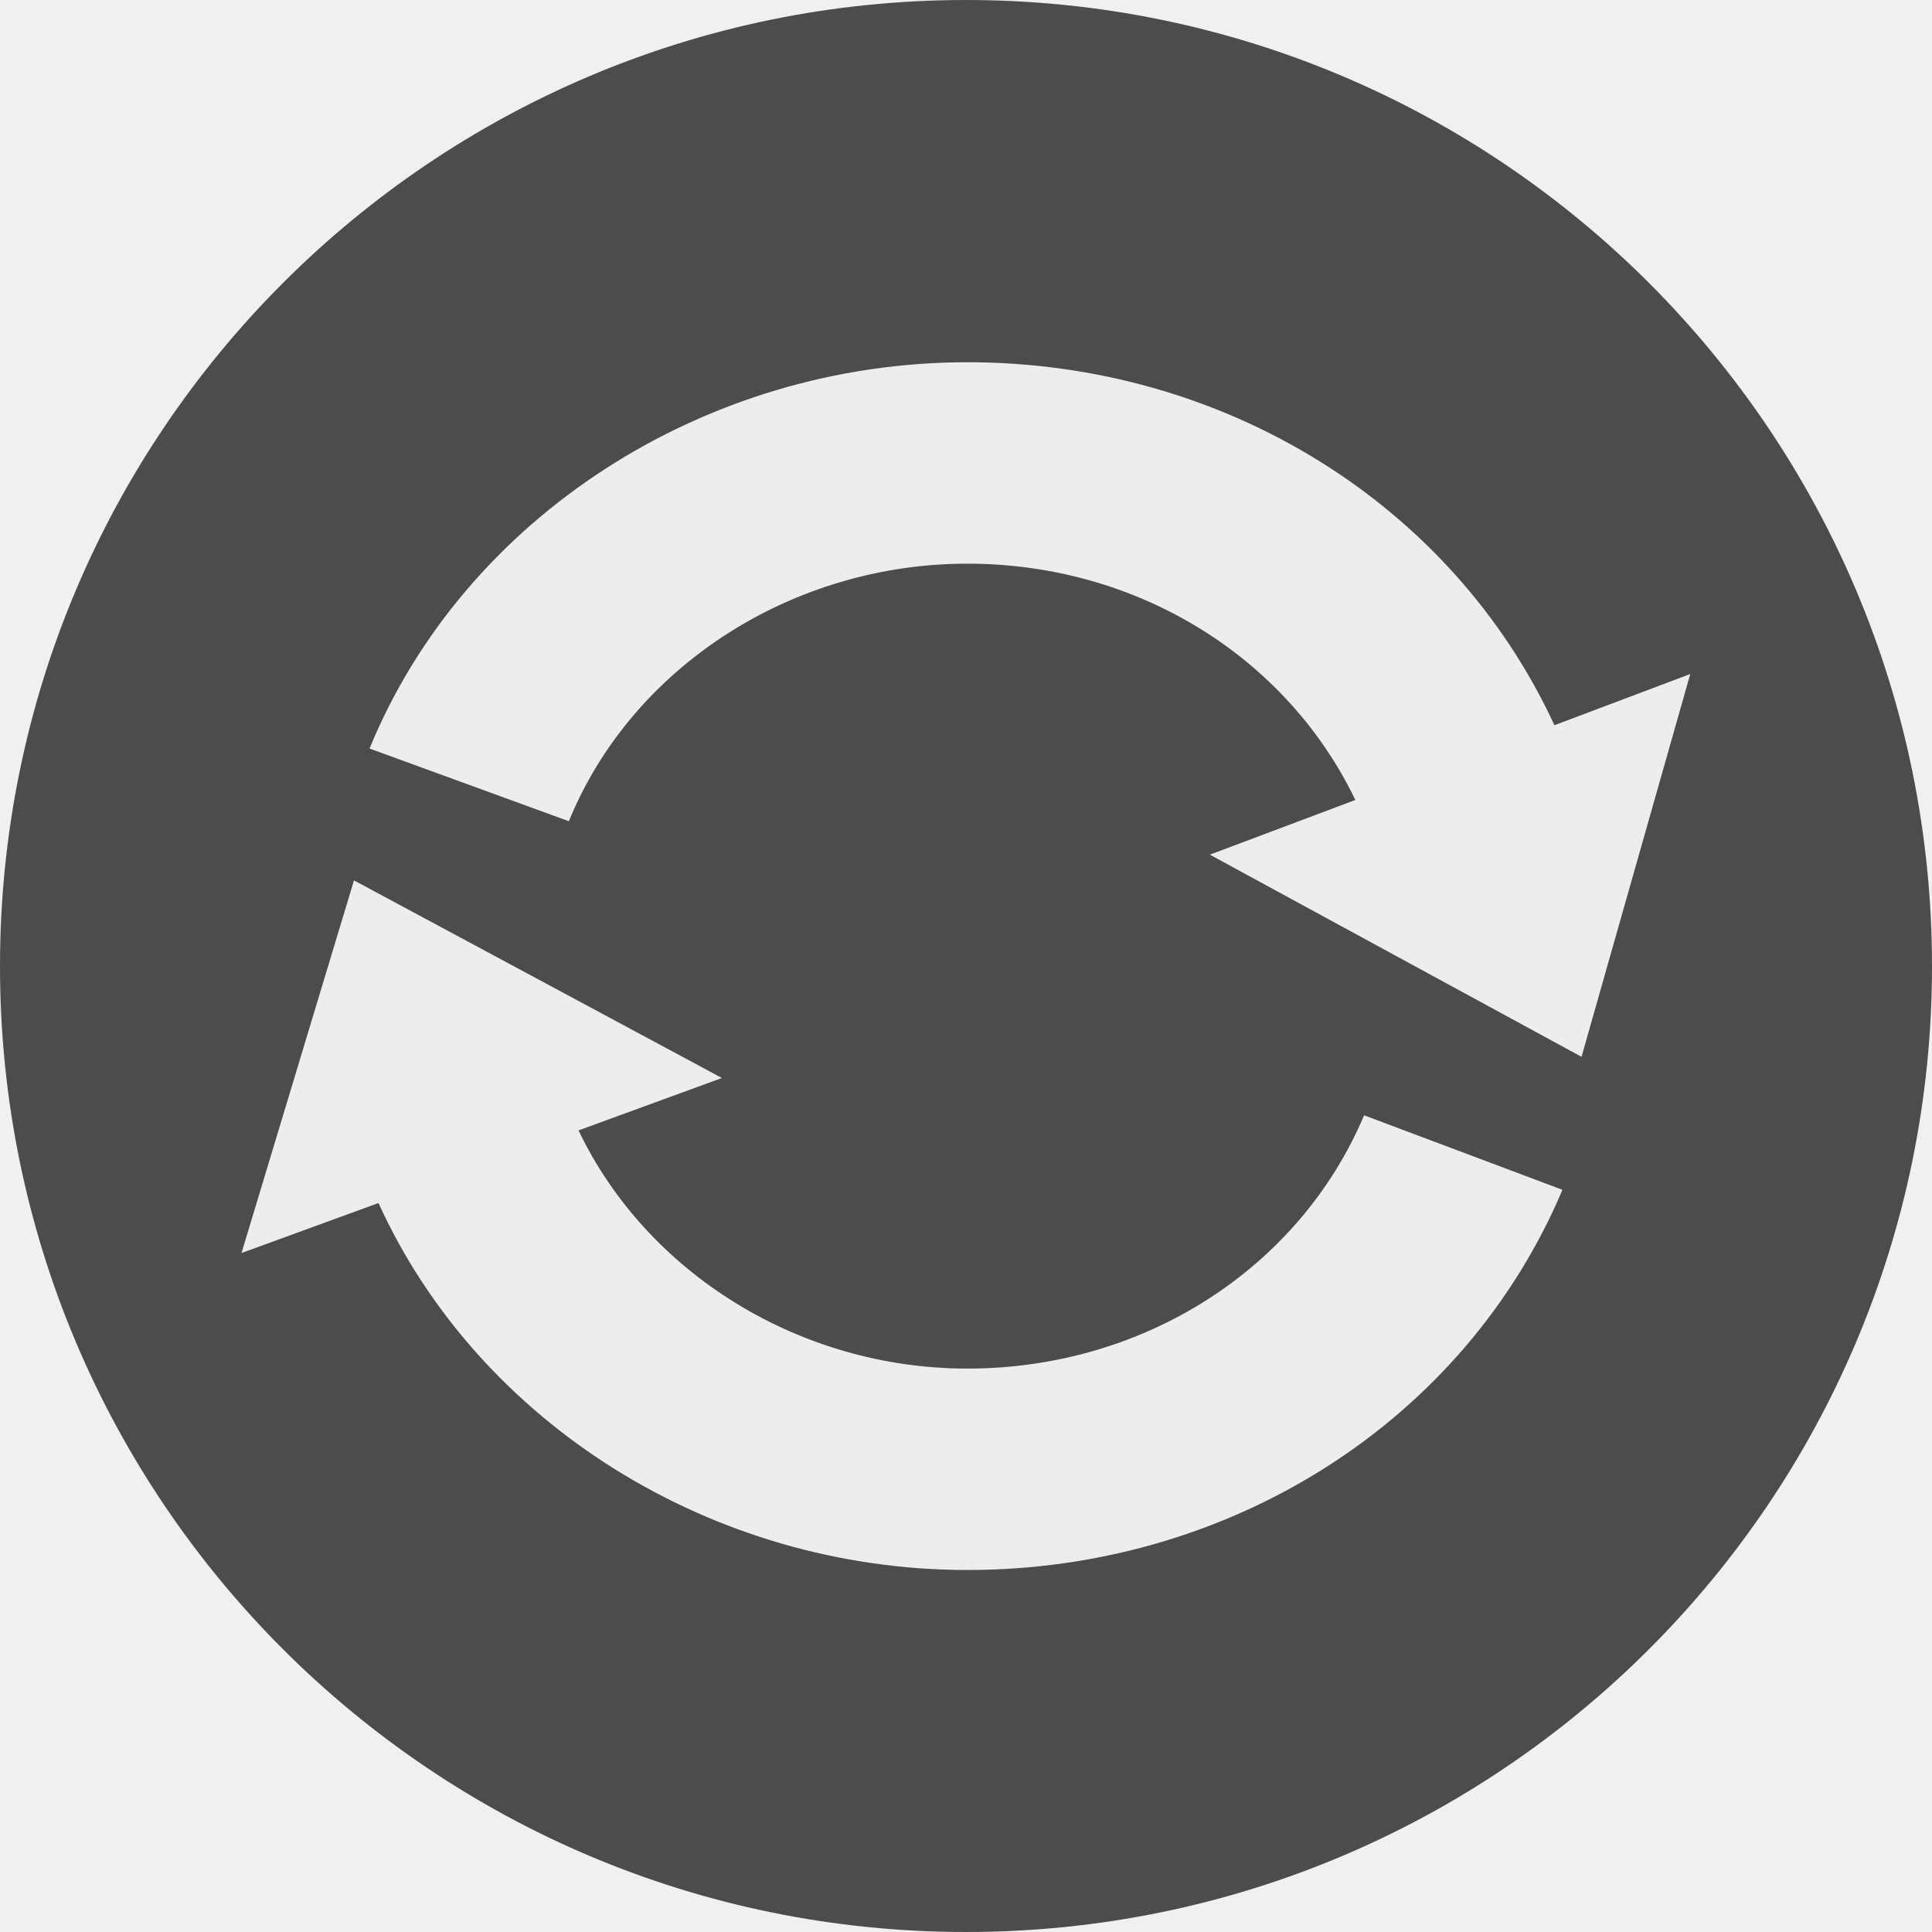
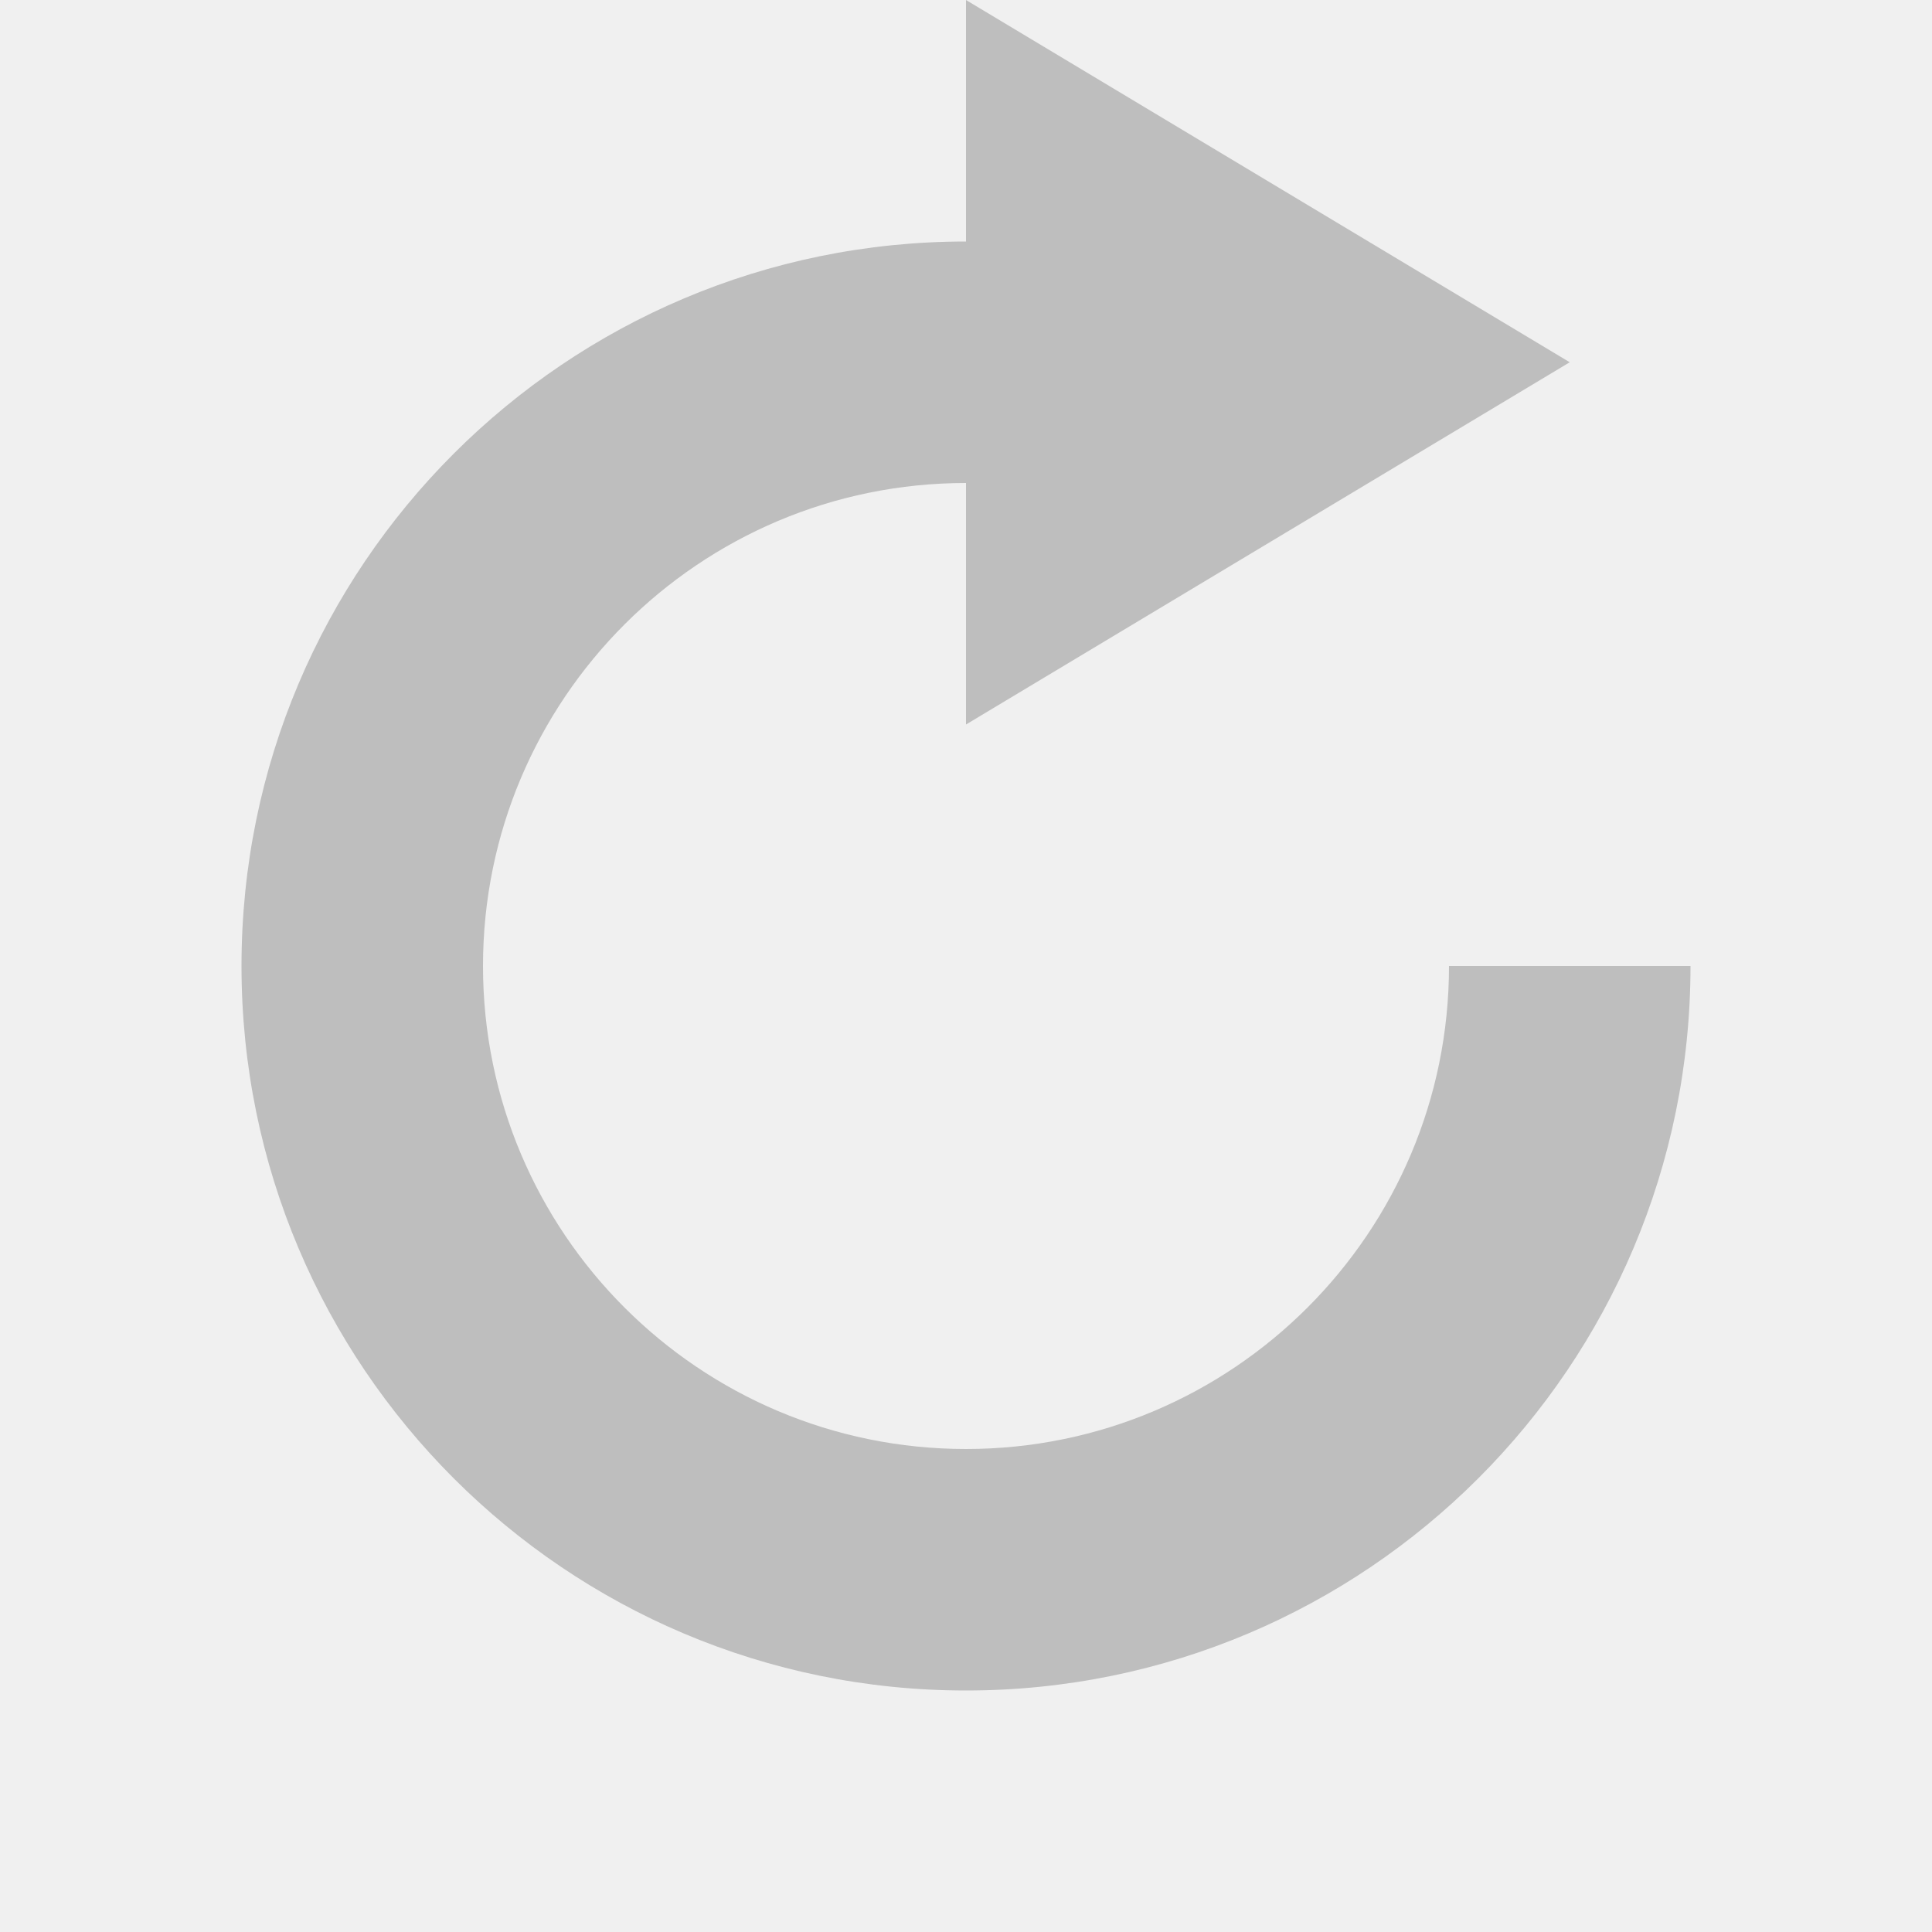
- <svg xmlns="http://www.w3.org/2000/svg" version="1.1" viewBox="0 0 32 32">
-   <path fill-rule="evenodd" fill="#4c4c4c" d="m32 16.004c0 8.836-7.164 15.996-16 15.996-8.836 0-16-7.16-16-15.996 0-8.84 7.164-16.004 16-16.004 8.836 0 16 7.164 16 16.004z" />
-   <g fill="#ffffff" fill-opacity=".902">
-     <path d="m25.746 12.012c-1.691-3.66-5.469-6.012-9.723-6.012-4.355 0-8.335 2.574-9.902 6.398l3.301 1.204c1.043-2.555 3.695-4.266 6.601-4.266 2.801 0 5.278 1.531 6.426 3.914l-2.41 0.906 6.156 3.348 1.801-6.34z" />
-     <path d="m16.023 22.668c-2.777 0-5.308-1.578-6.441-3.945l2.375-0.868-6.094-3.273-1.863 6.172 2.269-0.828c1.66 3.648 5.524 6.078 9.754 6.078 4.368 0 8.239-2.473 9.856-6.297l-3.285-1.234c-1.078 2.547-3.656 4.195-6.571 4.195z" />
-   </g>
+ <svg xmlns="http://www.w3.org/2000/svg" version="1.1" width="16" height="16" id="svg7384">
+   <defs id="defs11" />
+   <style id="current-color-scheme" type="text/css">.ColorScheme-Text { color:#4d4d4d; }</style>
+   <path d="m 8,-2e-7 0,2 c -3.314,0 -6,2.686 -6,6 C 2,11.314 4.686,14 8,14 c 3.314,0 6,-2.686 6,-6 l -2,0 C 12,10.209 10.209,12 8,12 5.791,12 4,10.209 4,8 c 0,-2.209 1.791,-4 4,-4 l 0,2 5,-3 L 8,-2e-7 z" id="path12810" style="color:#bebebe;fill:currentColor;fill-opacity:1;fill-rule:nonzero;stroke:none;stroke-width:1;marker:none;visibility:visible;display:inline;overflow:visible;enable-background:accumulate" />
</svg>
